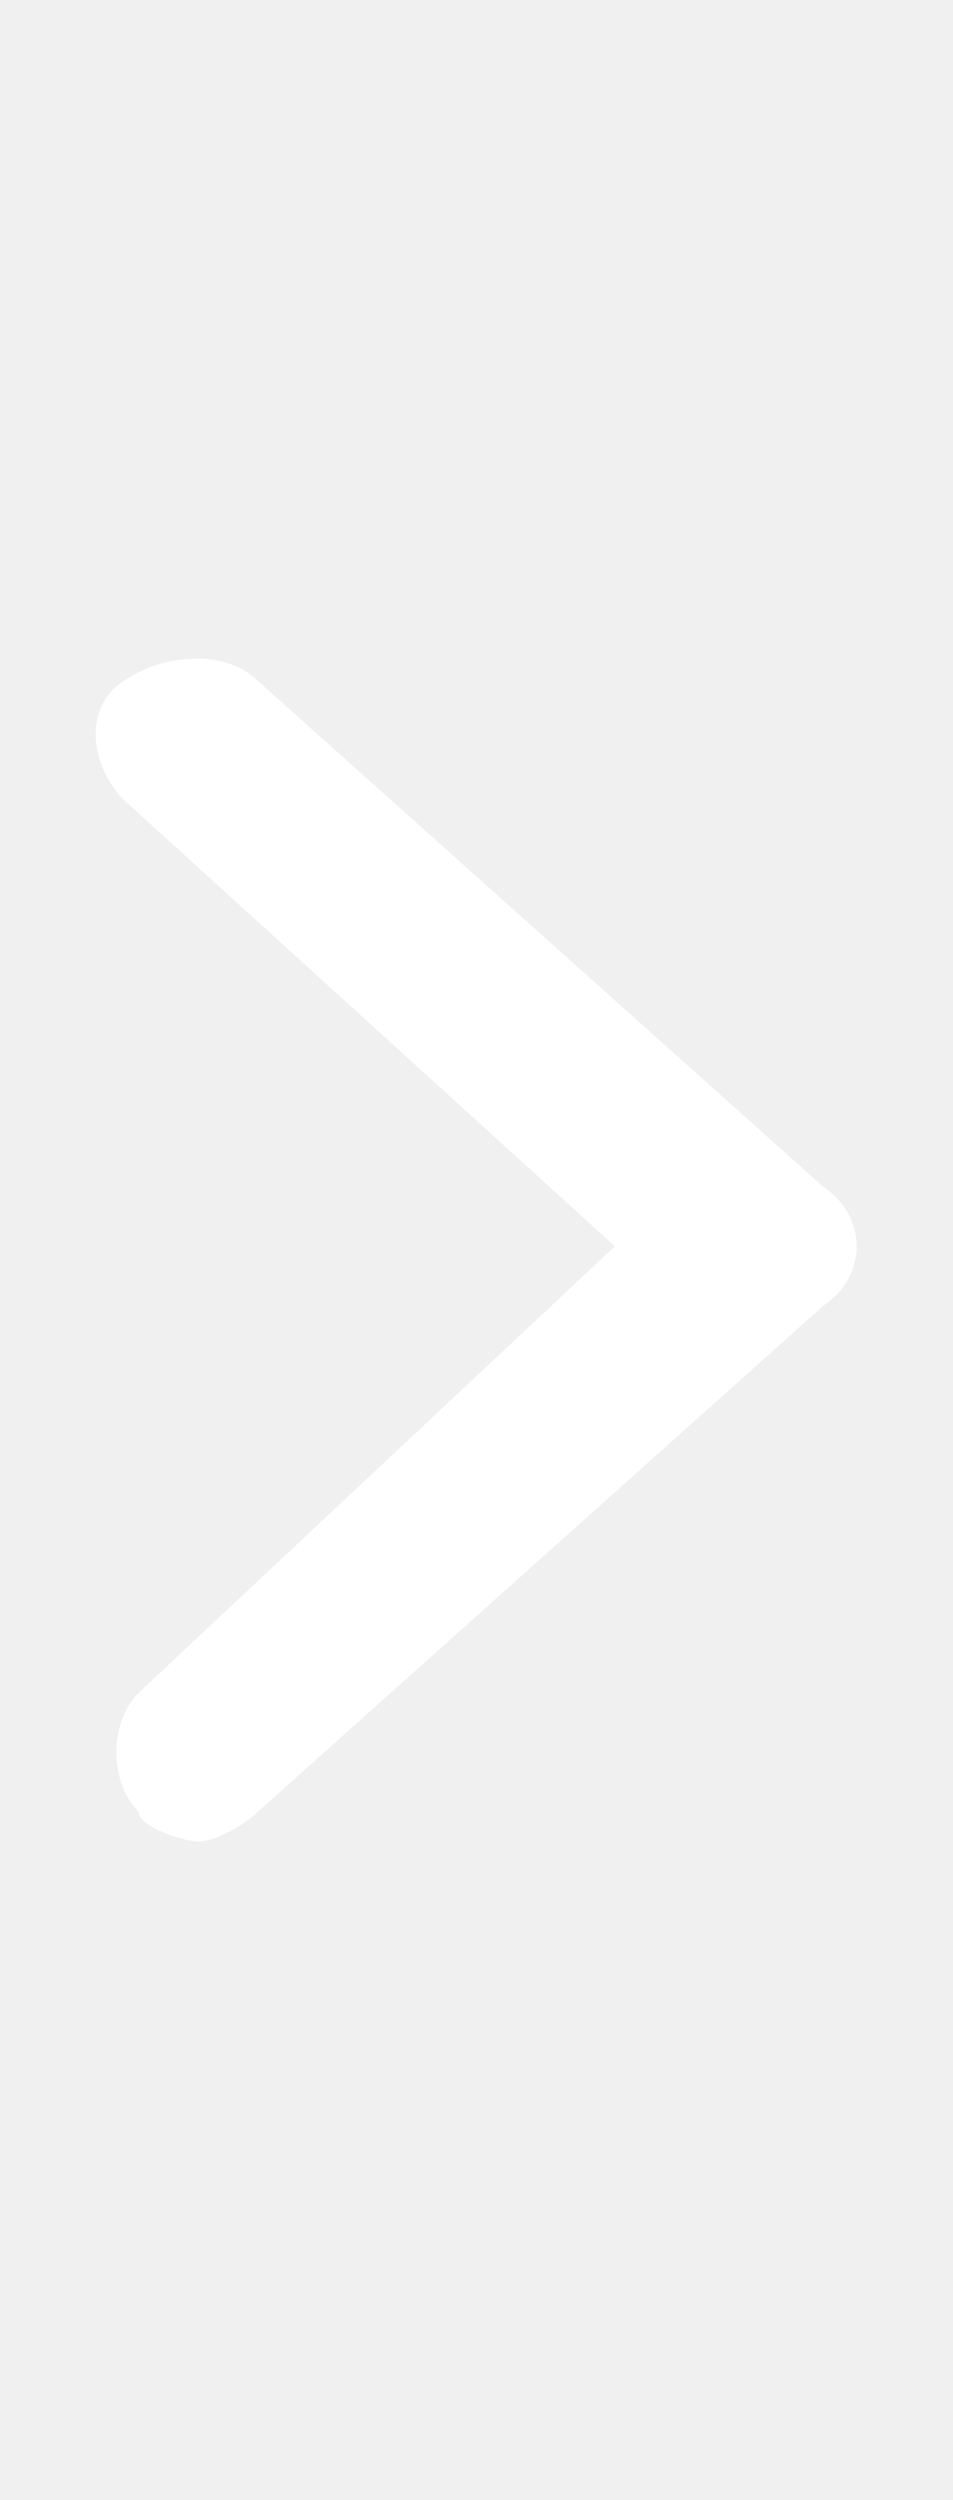
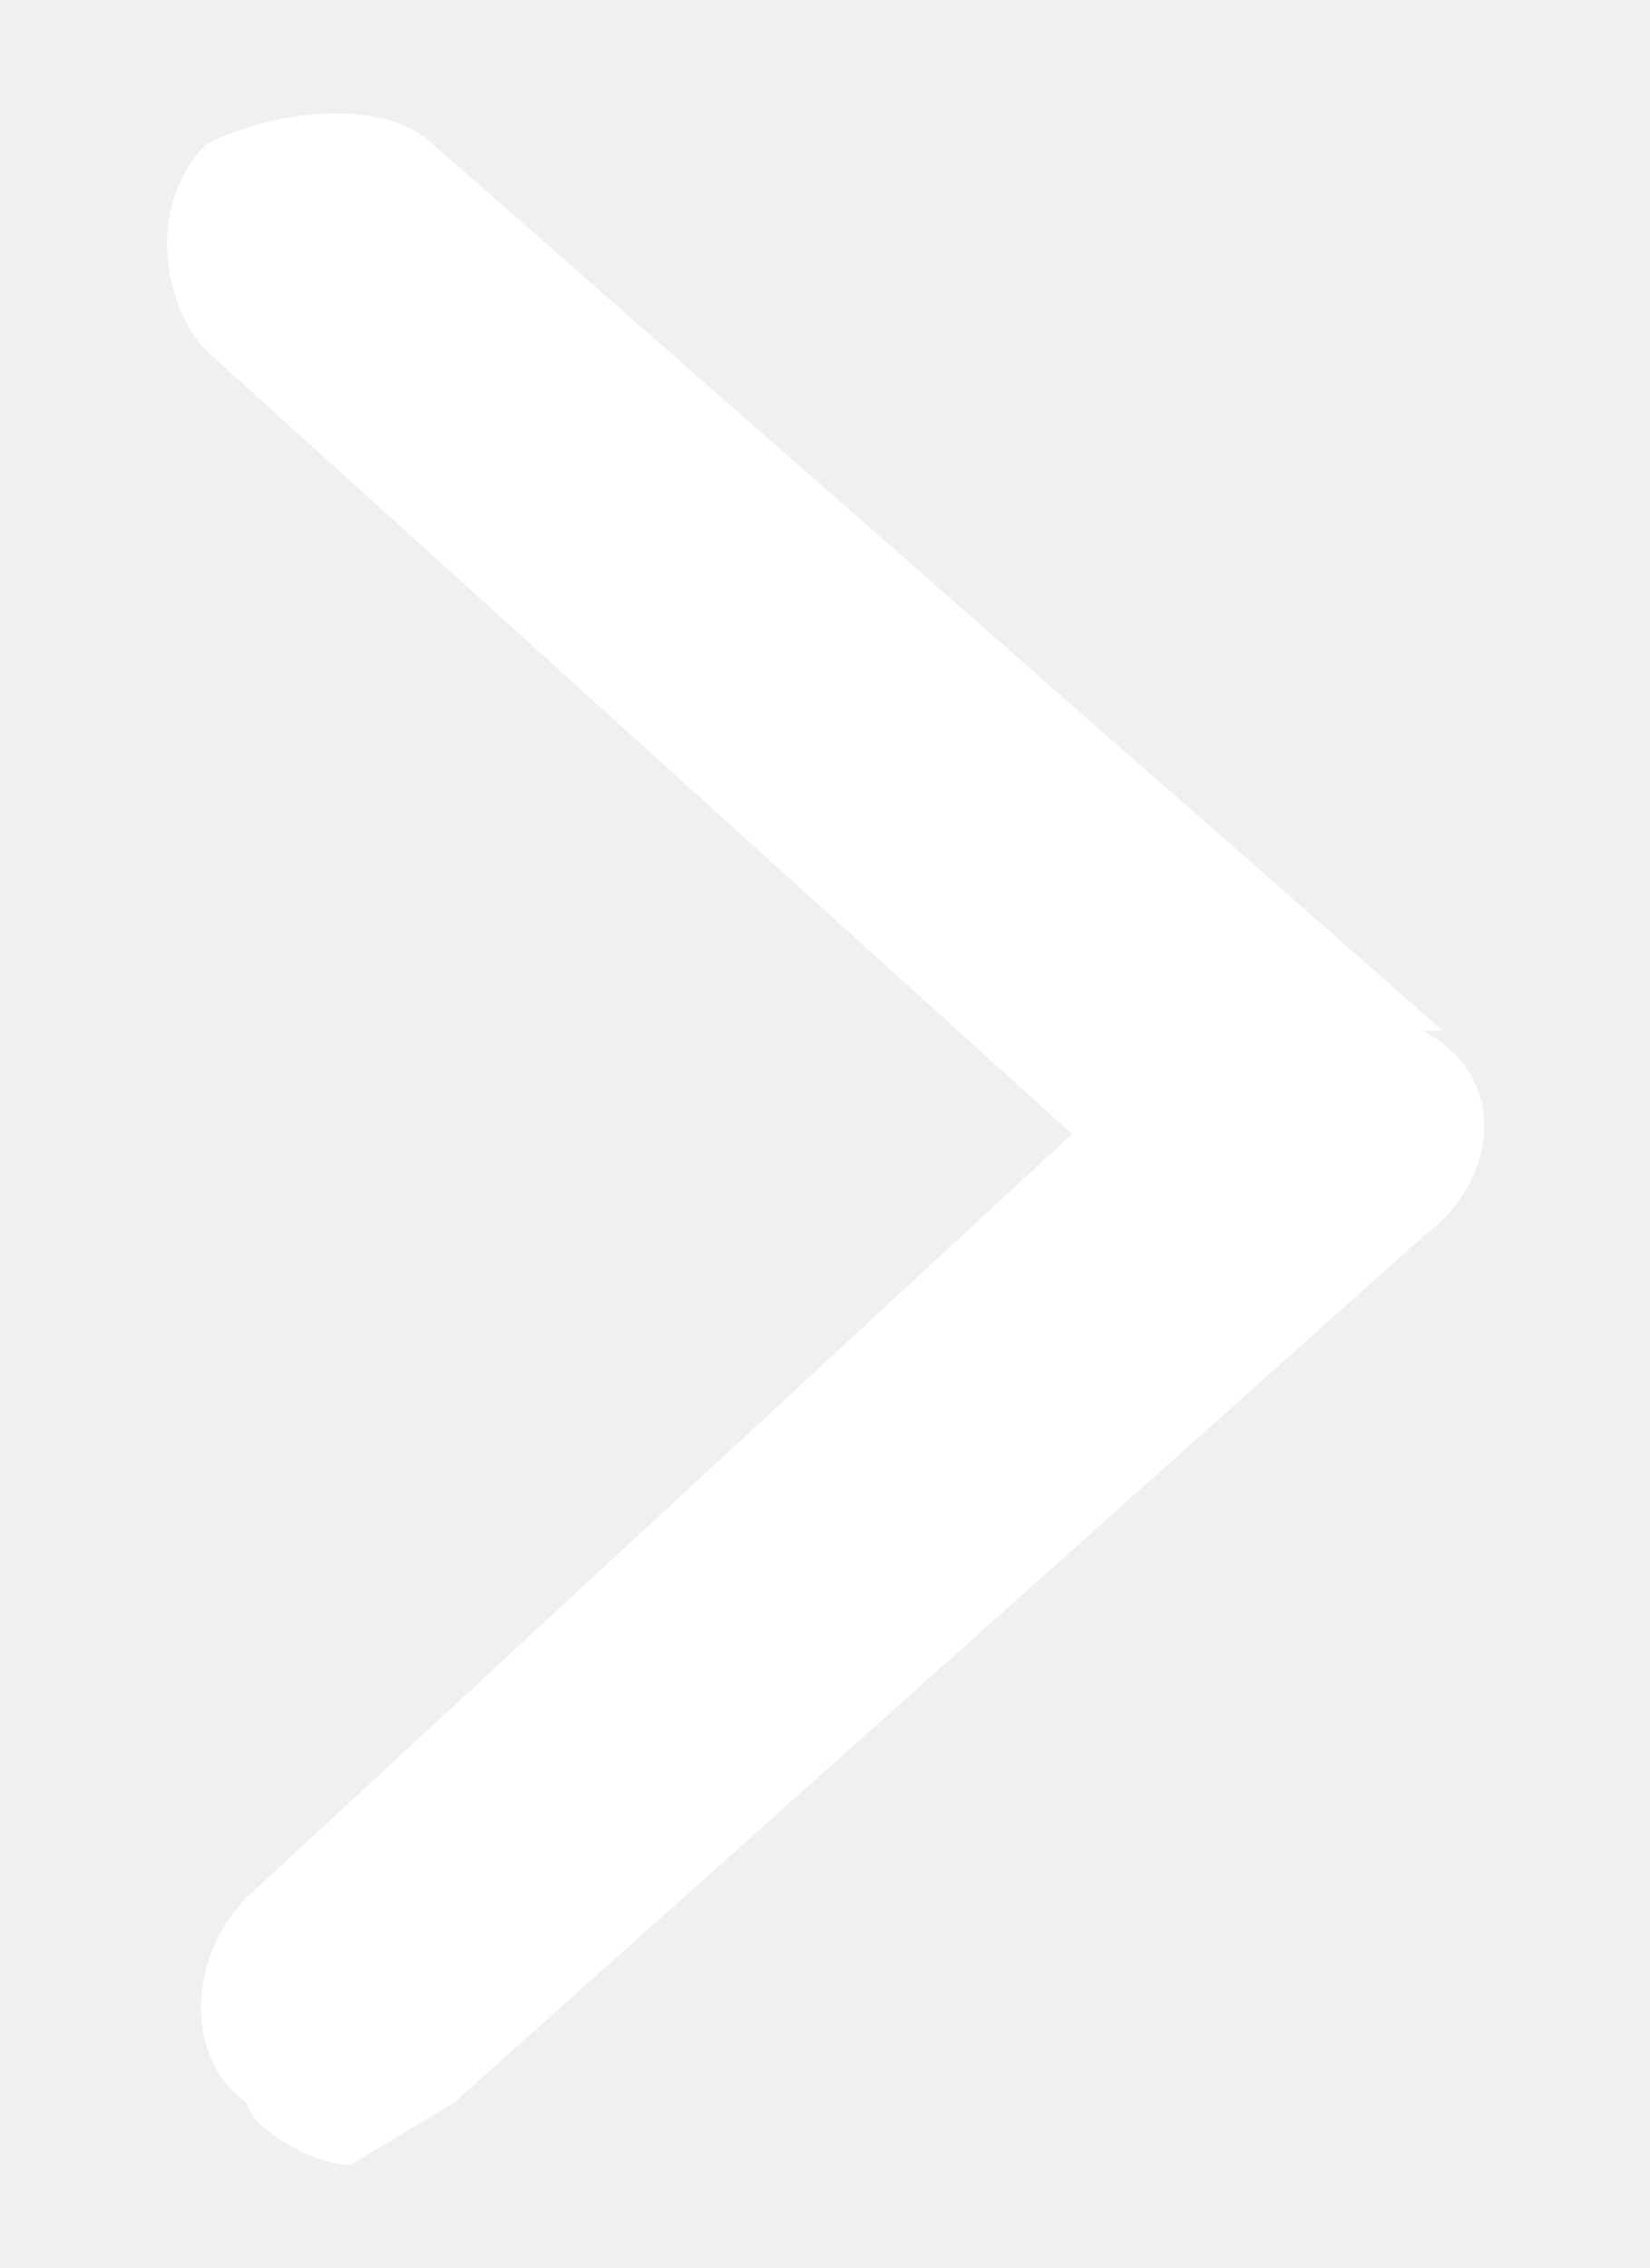
- <svg xmlns="http://www.w3.org/2000/svg" width="8" height="21" viewBox="0 0 8 21" fill="none">
-   <path d="M6.915 9.969L2.165 5.719C1.915 5.469 1.415 5.469 1.04 5.719C0.665 5.969 0.79 6.469 1.04 6.719L5.165 10.469L1.165 14.219C0.915 14.469 0.915 14.969 1.165 15.219C1.165 15.344 1.54 15.469 1.665 15.469C1.79 15.469 2.04 15.344 2.165 15.219L6.915 10.969C7.29 10.719 7.29 10.219 6.915 9.969Z" fill="white" />
+ <svg xmlns="http://www.w3.org/2000/svg" width="8" height="11" fill="none">
+   <path d="M7 5 2.1.7C1.9.5 1.4.5 1 .7c-.3.3-.2.8 0 1l4.2 3.8-4 3.7c-.3.3-.3.8 0 1 0 .1.3.3.5.3l.5-.3L6.9 6c.4-.3.4-.8 0-1Z" fill="#fff" />
</svg>
